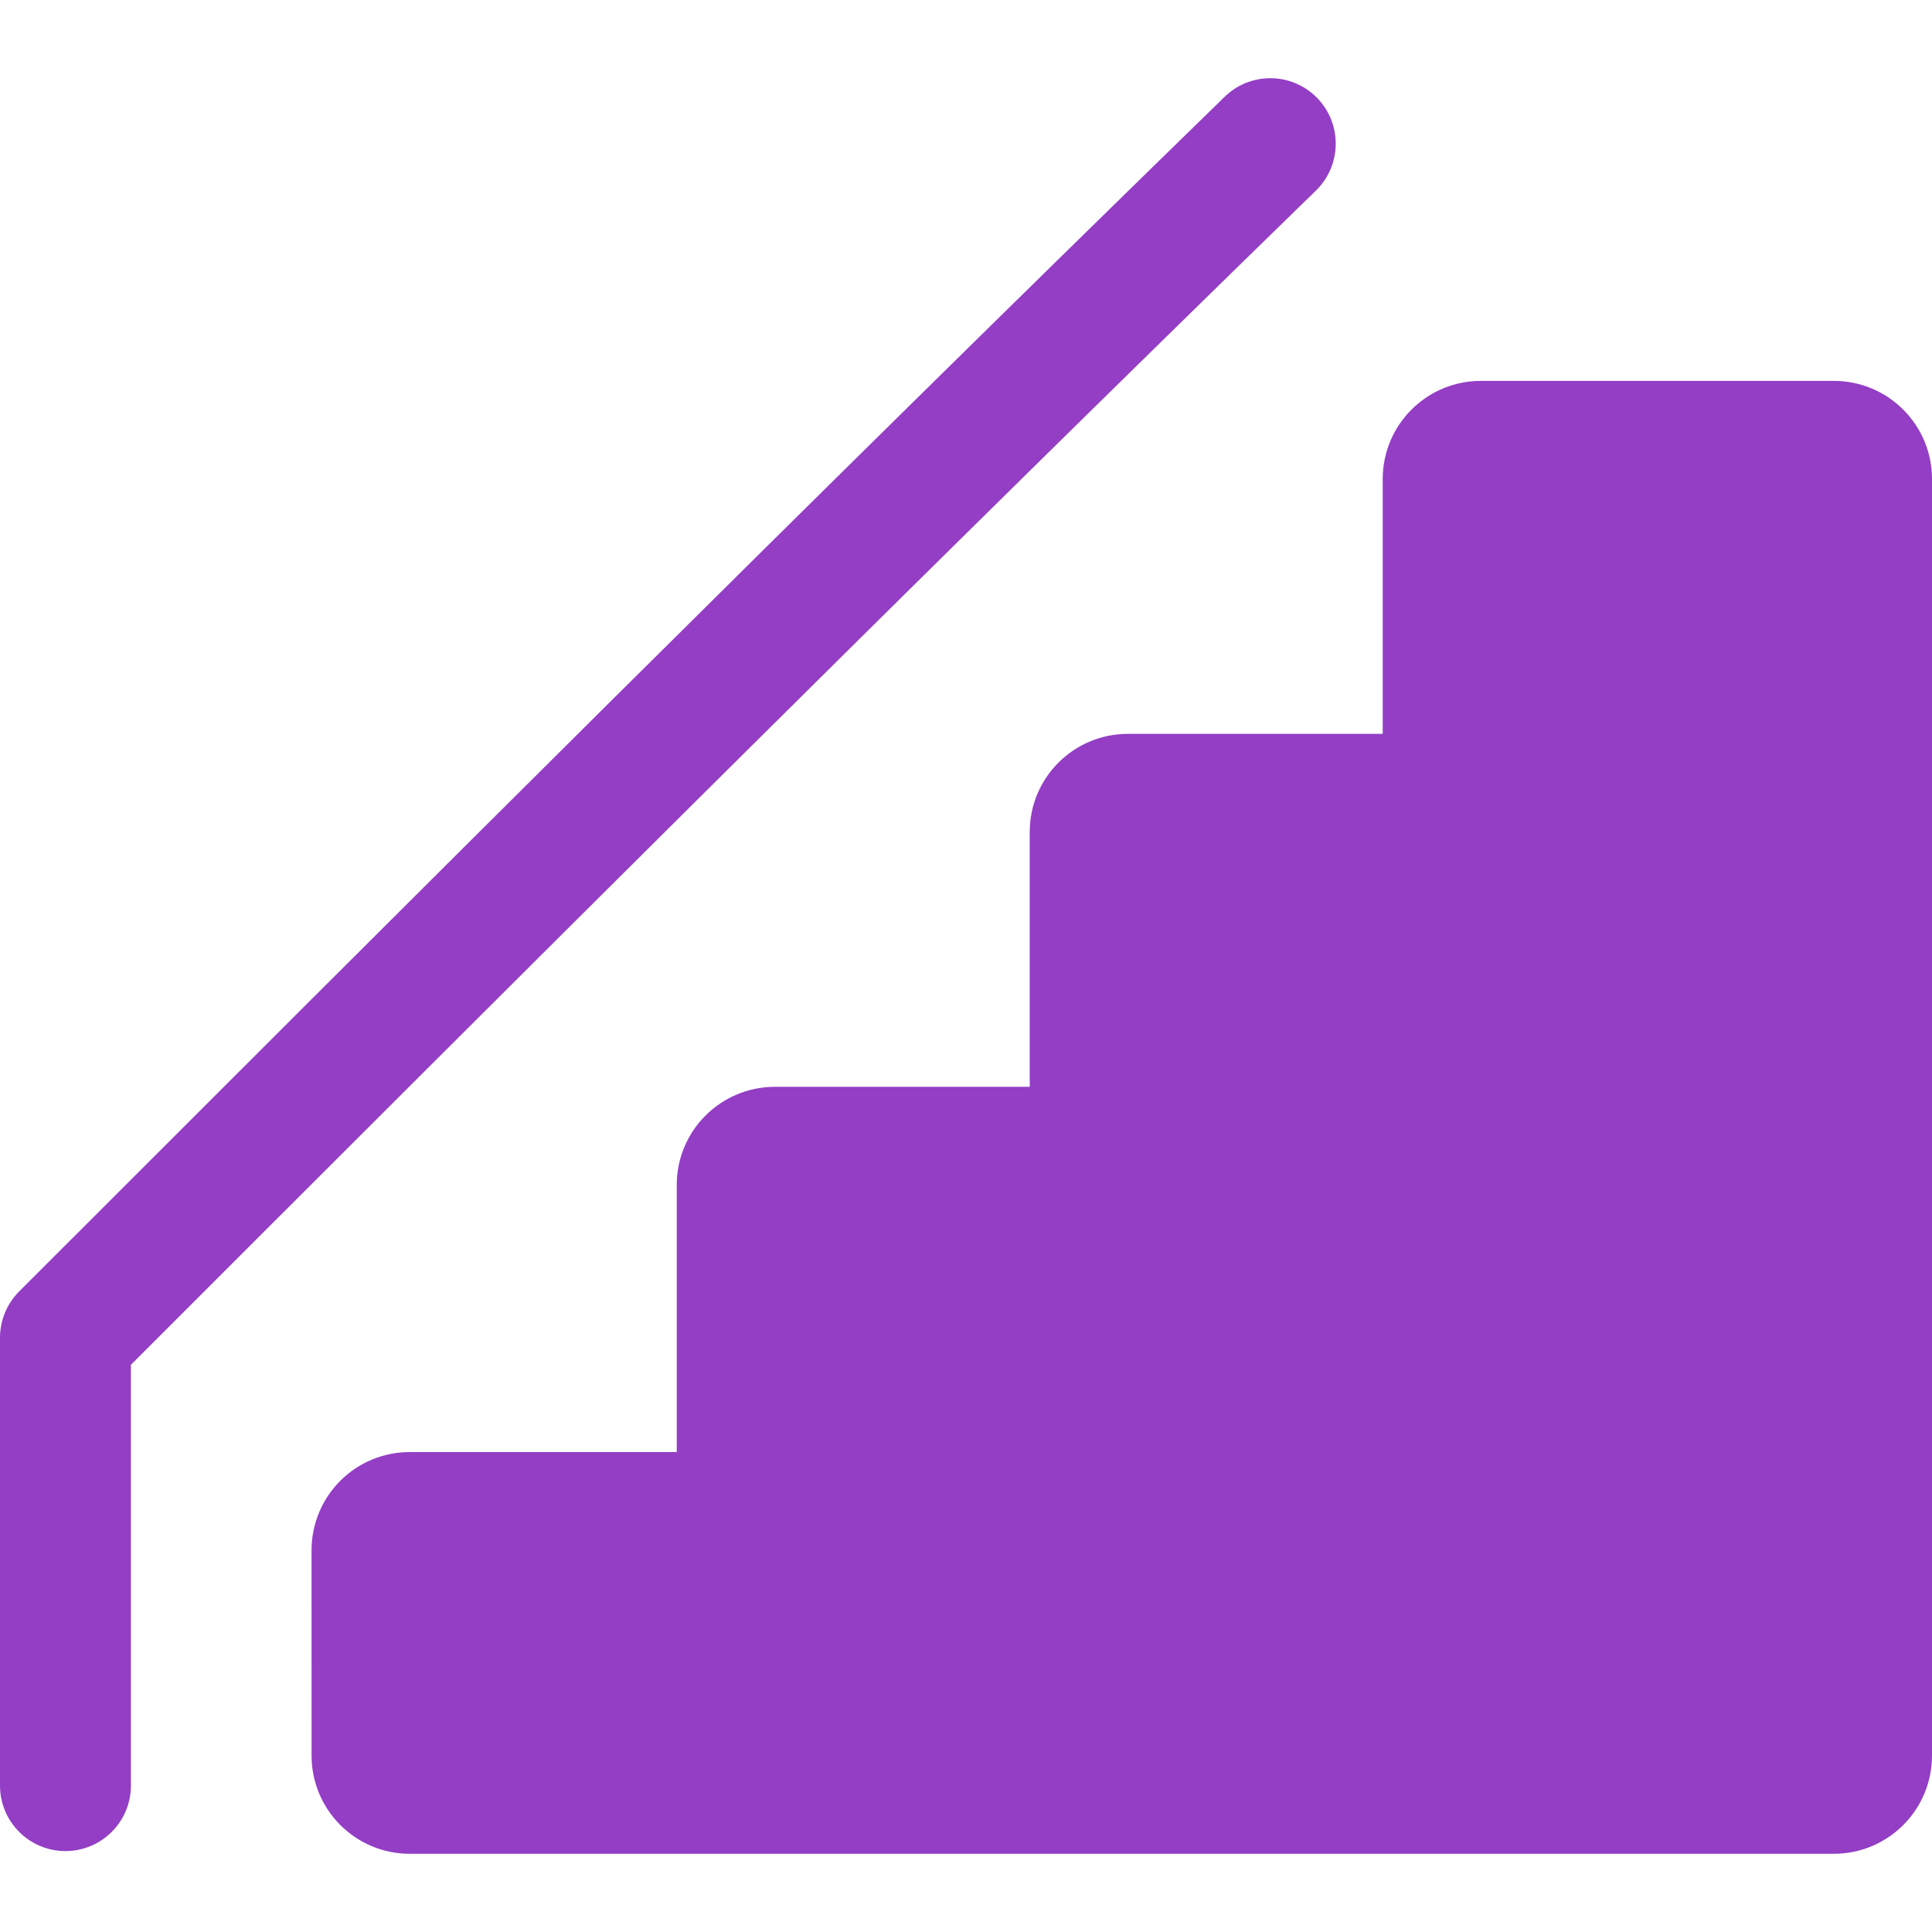
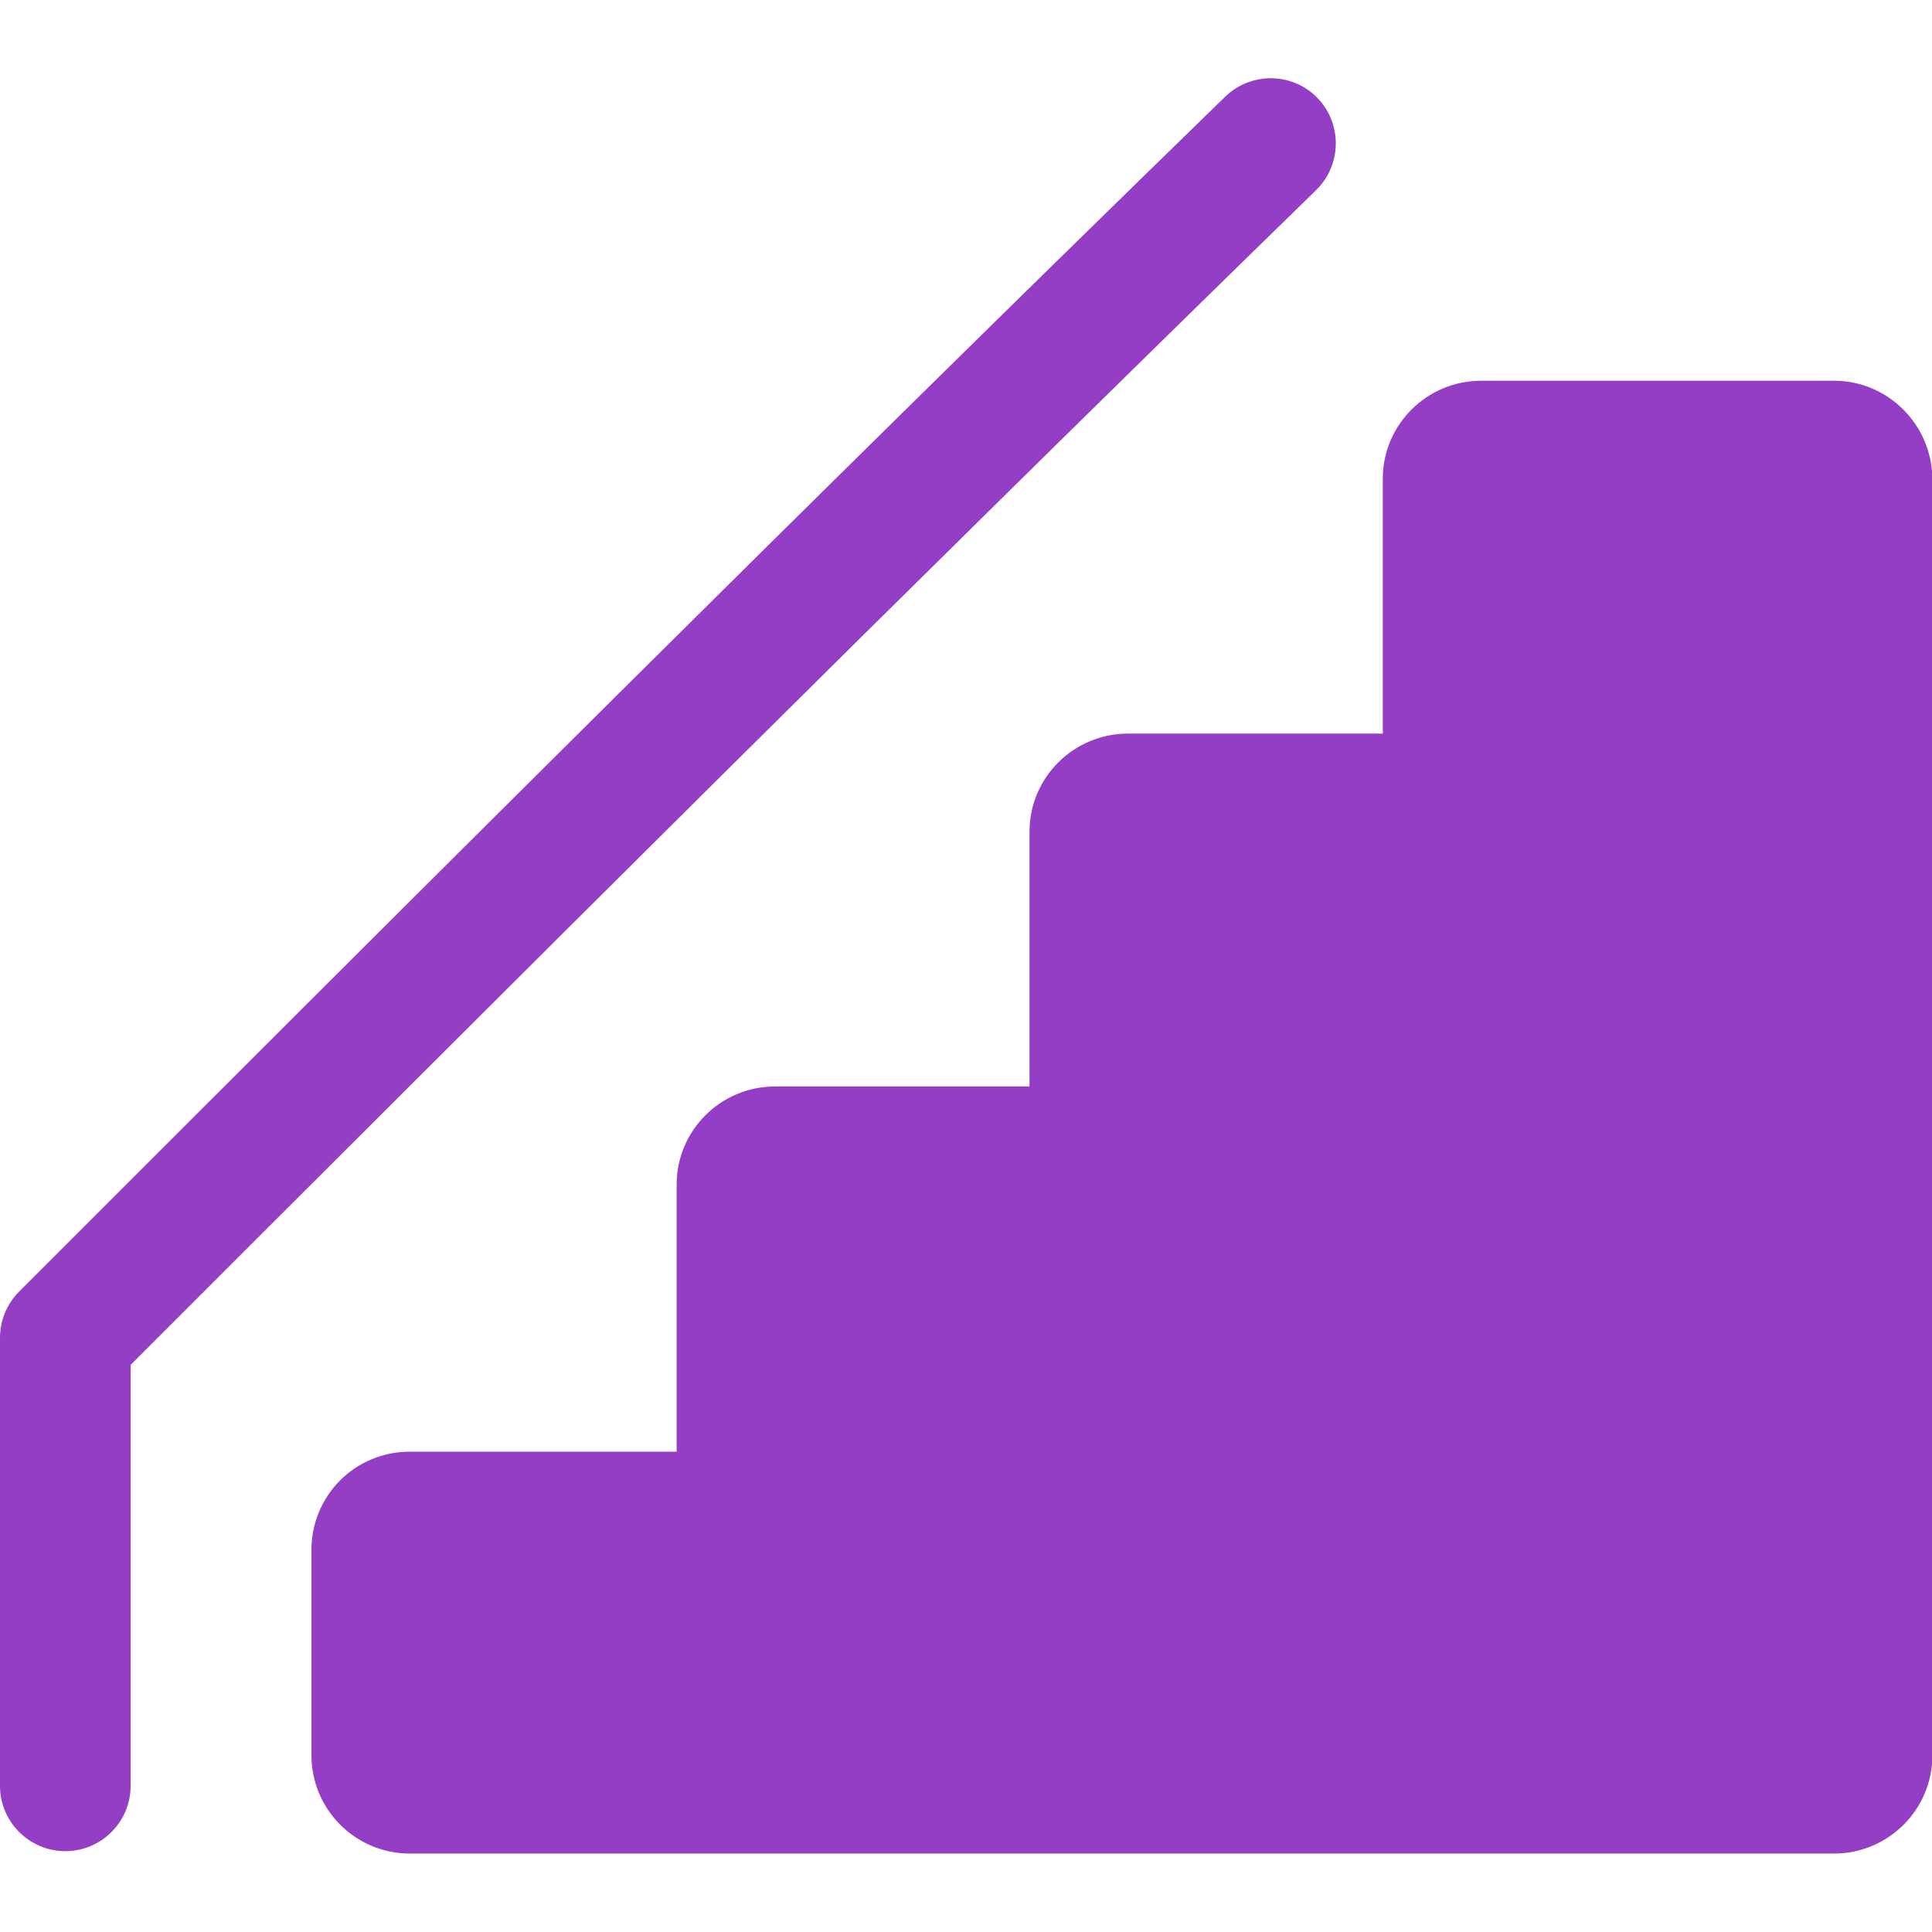
- <svg xmlns="http://www.w3.org/2000/svg" version="1.1" id="Capa_1" x="0px" y="0px" width="512px" height="512px" viewBox="0 0 485.142 485.142" style="enable-background:new 0 0 485.142 485.142;" xml:space="preserve">
-   <g>
-     <g>
-       <g>
-         <path d="M460.49,95.645h-88.625c-13.617,0-24.652,11.027-24.652,24.648v63.984H283.23c-13.621,0-24.656,11.023-24.656,24.645     v63.988H194.59c-13.621,0-24.652,11.039-24.652,24.646v67.07h-67.055c-6.543,0-12.813,2.594-17.434,7.211     c-4.625,4.62-7.219,10.918-7.219,17.435l0.008,51.569c0,13.634,11.039,24.66,24.652,24.66h357.6     c13.621,0,24.651-11.026,24.651-24.66V120.292C485.143,106.672,474.111,95.645,460.49,95.645z" fill="#933EC5" />
-         <path d="M330.756,24.605c-6.344-6.504-16.736-6.629-23.236-0.301C202.097,127,101.804,227.305,4.816,324.284     C1.73,327.37,0,331.562,0,335.913v112.47c0,9.064,7.355,16.438,16.434,16.438c9.07,0,16.438-7.371,16.438-16.438V342.714     c95.414-95.418,194.059-194.012,297.578-294.871C336.947,41.516,337.08,31.105,330.756,24.605z" fill="#933EC5" />
-       </g>
-     </g>
-   </g>
-   <g>
- </g>
-   <g>
- </g>
-   <g>
- </g>
-   <g>
- </g>
-   <g>
- </g>
-   <g>
- </g>
-   <g>
- </g>
-   <g>
- </g>
-   <g>
- </g>
-   <g>
- </g>
-   <g>
- </g>
-   <g>
- </g>
-   <g>
- </g>
-   <g>
- </g>
-   <g>
- </g>
+ <svg xmlns="http://www.w3.org/2000/svg" width="512" height="512" viewBox="0 0 485.1 485.1">
+   <style>.a{fill:#933EC5;}</style>
+   <path d="M460.5 95.6h-88.6c-13.6 0-24.7 11-24.7 24.6v64H283.2c-13.6 0-24.7 11-24.7 24.6v64H194.6c-13.6 0-24.7 11-24.7 24.6v67.1h-67.1c-6.5 0-12.8 2.6-17.4 7.2 -4.6 4.6-7.2 10.9-7.2 17.4l0 51.6c0 13.6 11 24.7 24.7 24.7h357.6c13.6 0 24.7-11 24.7-24.7V120.3C485.1 106.7 474.1 95.6 460.5 95.6z" class="a" />
+   <path d="M330.8 24.6c-6.3-6.5-16.7-6.6-23.2-0.3C202.1 127 101.8 227.3 4.8 324.3 1.7 327.4 0 331.6 0 335.9v112.5c0 9.1 7.4 16.4 16.4 16.4 9.1 0 16.4-7.4 16.4-16.4V342.7c95.4-95.4 194.1-194 297.6-294.9C336.9 41.5 337.1 31.1 330.8 24.6z" class="a" />
</svg>
